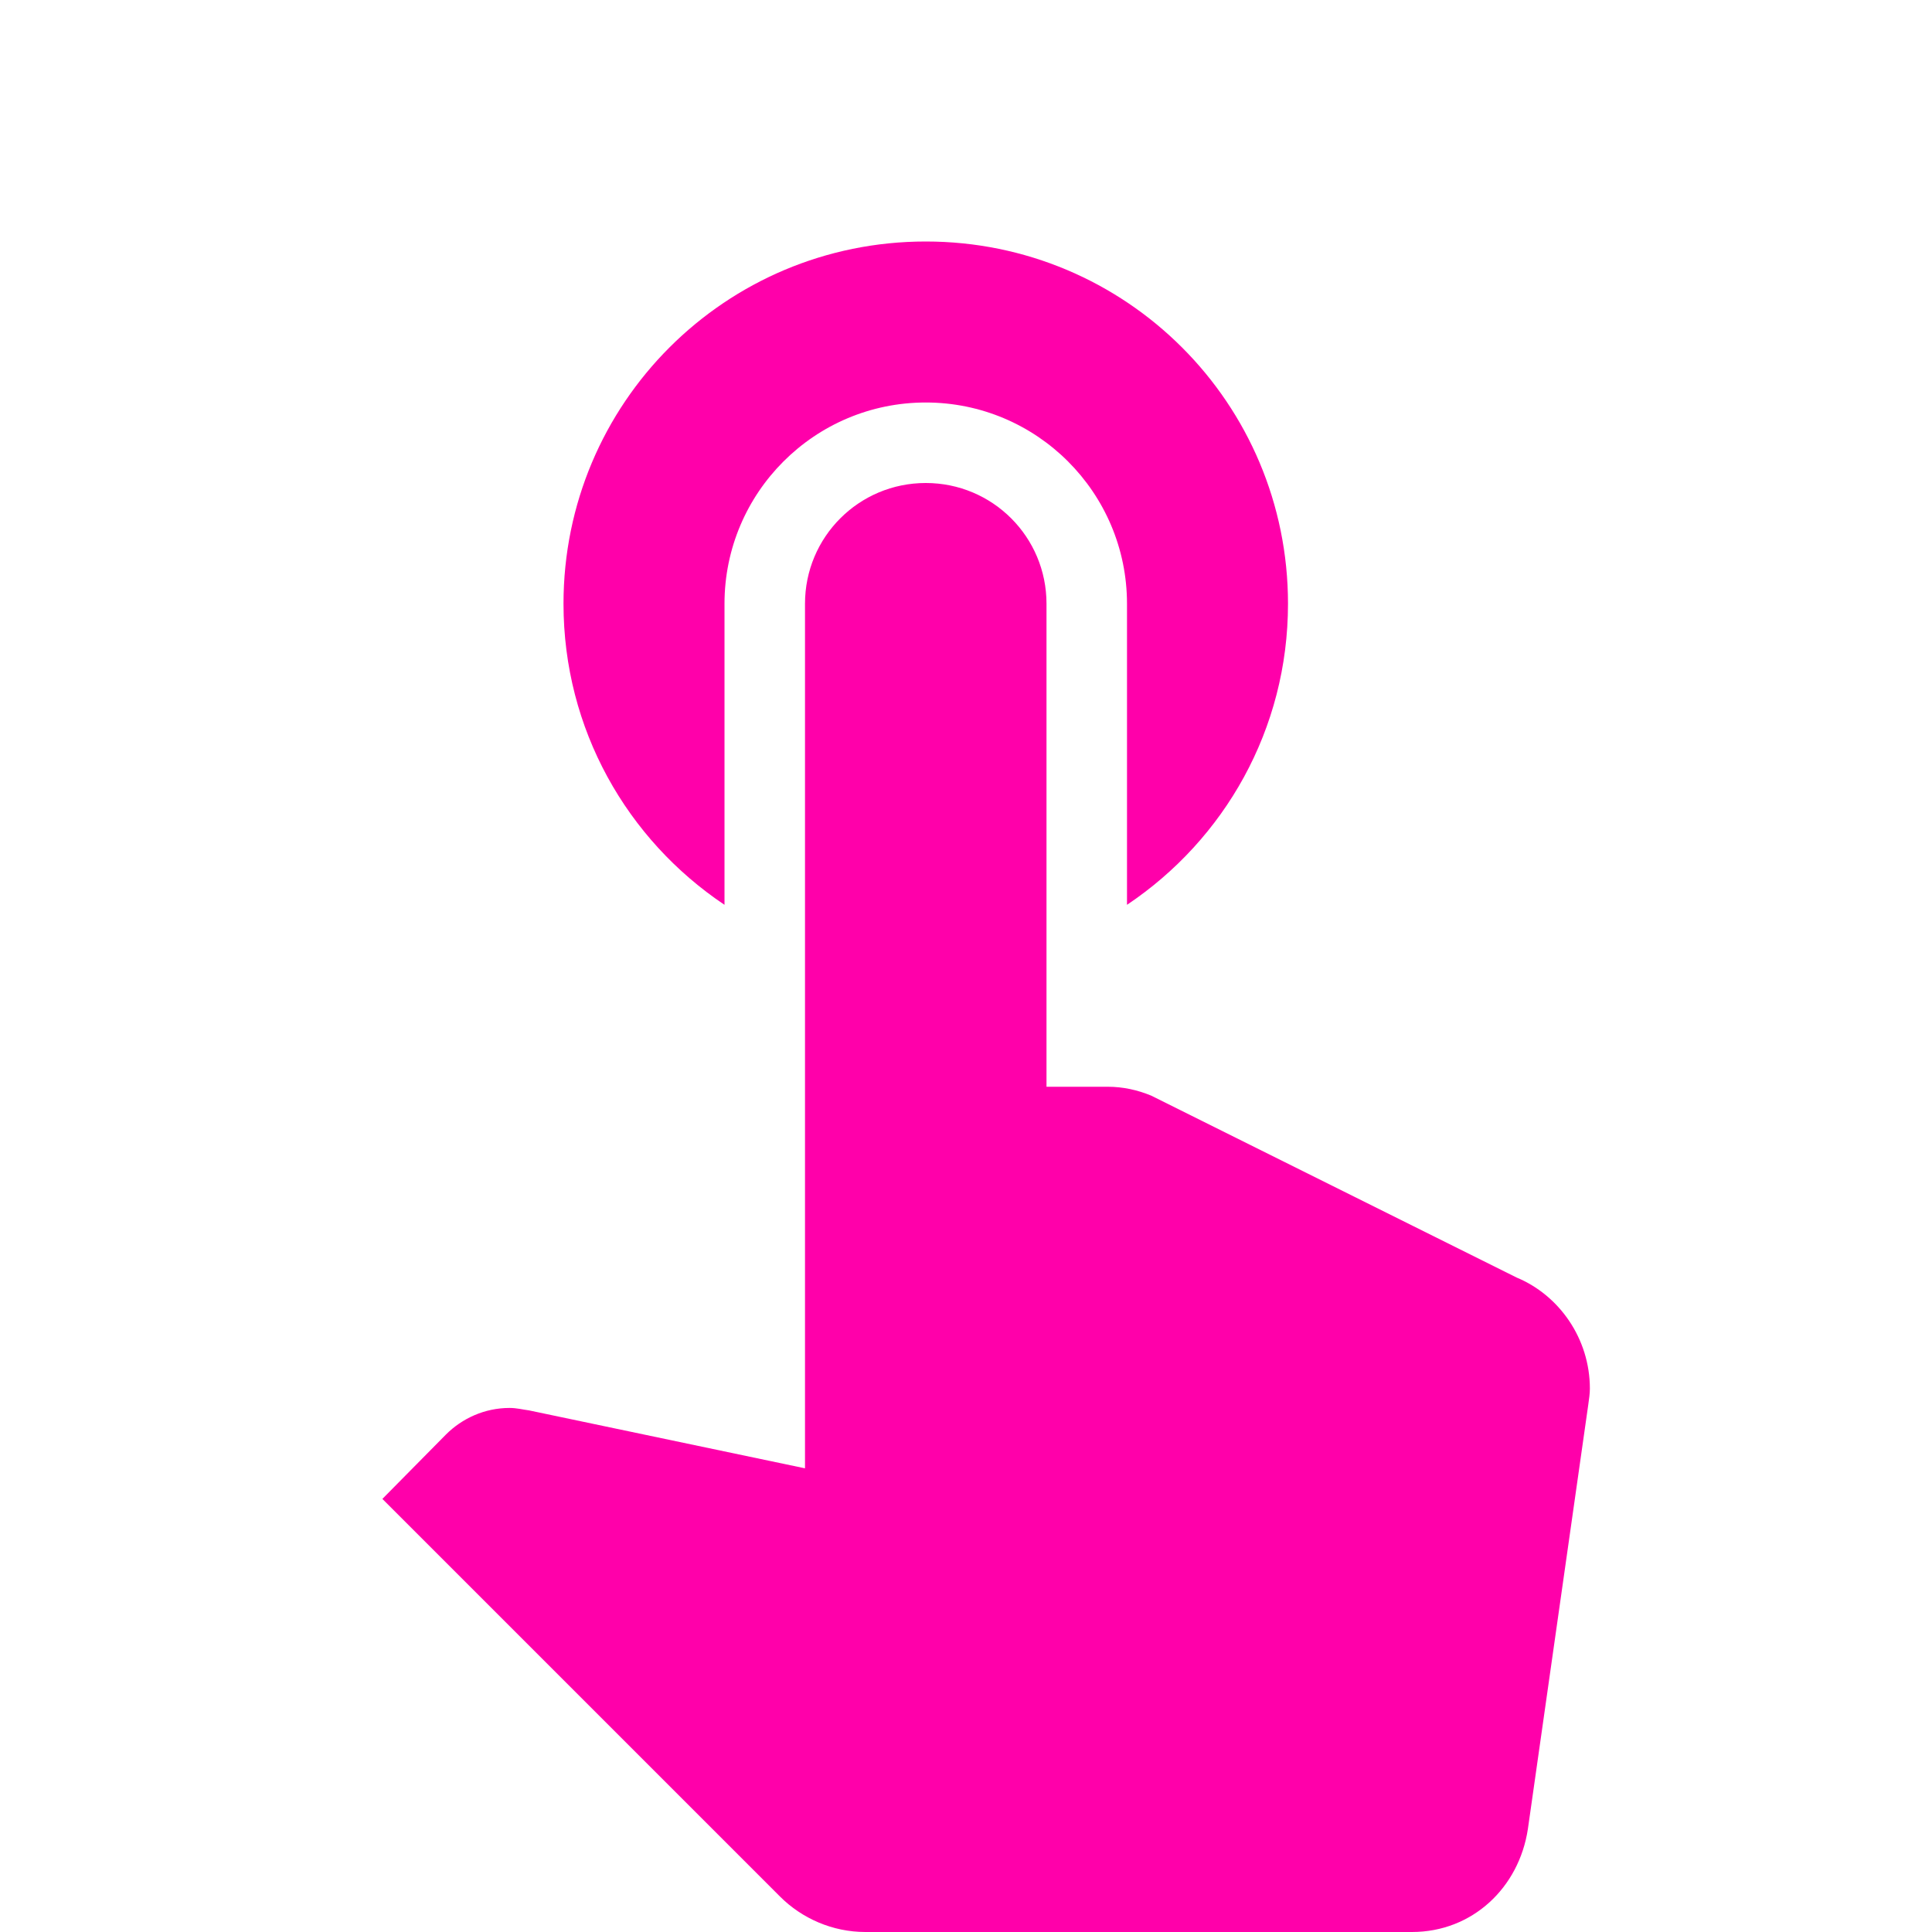
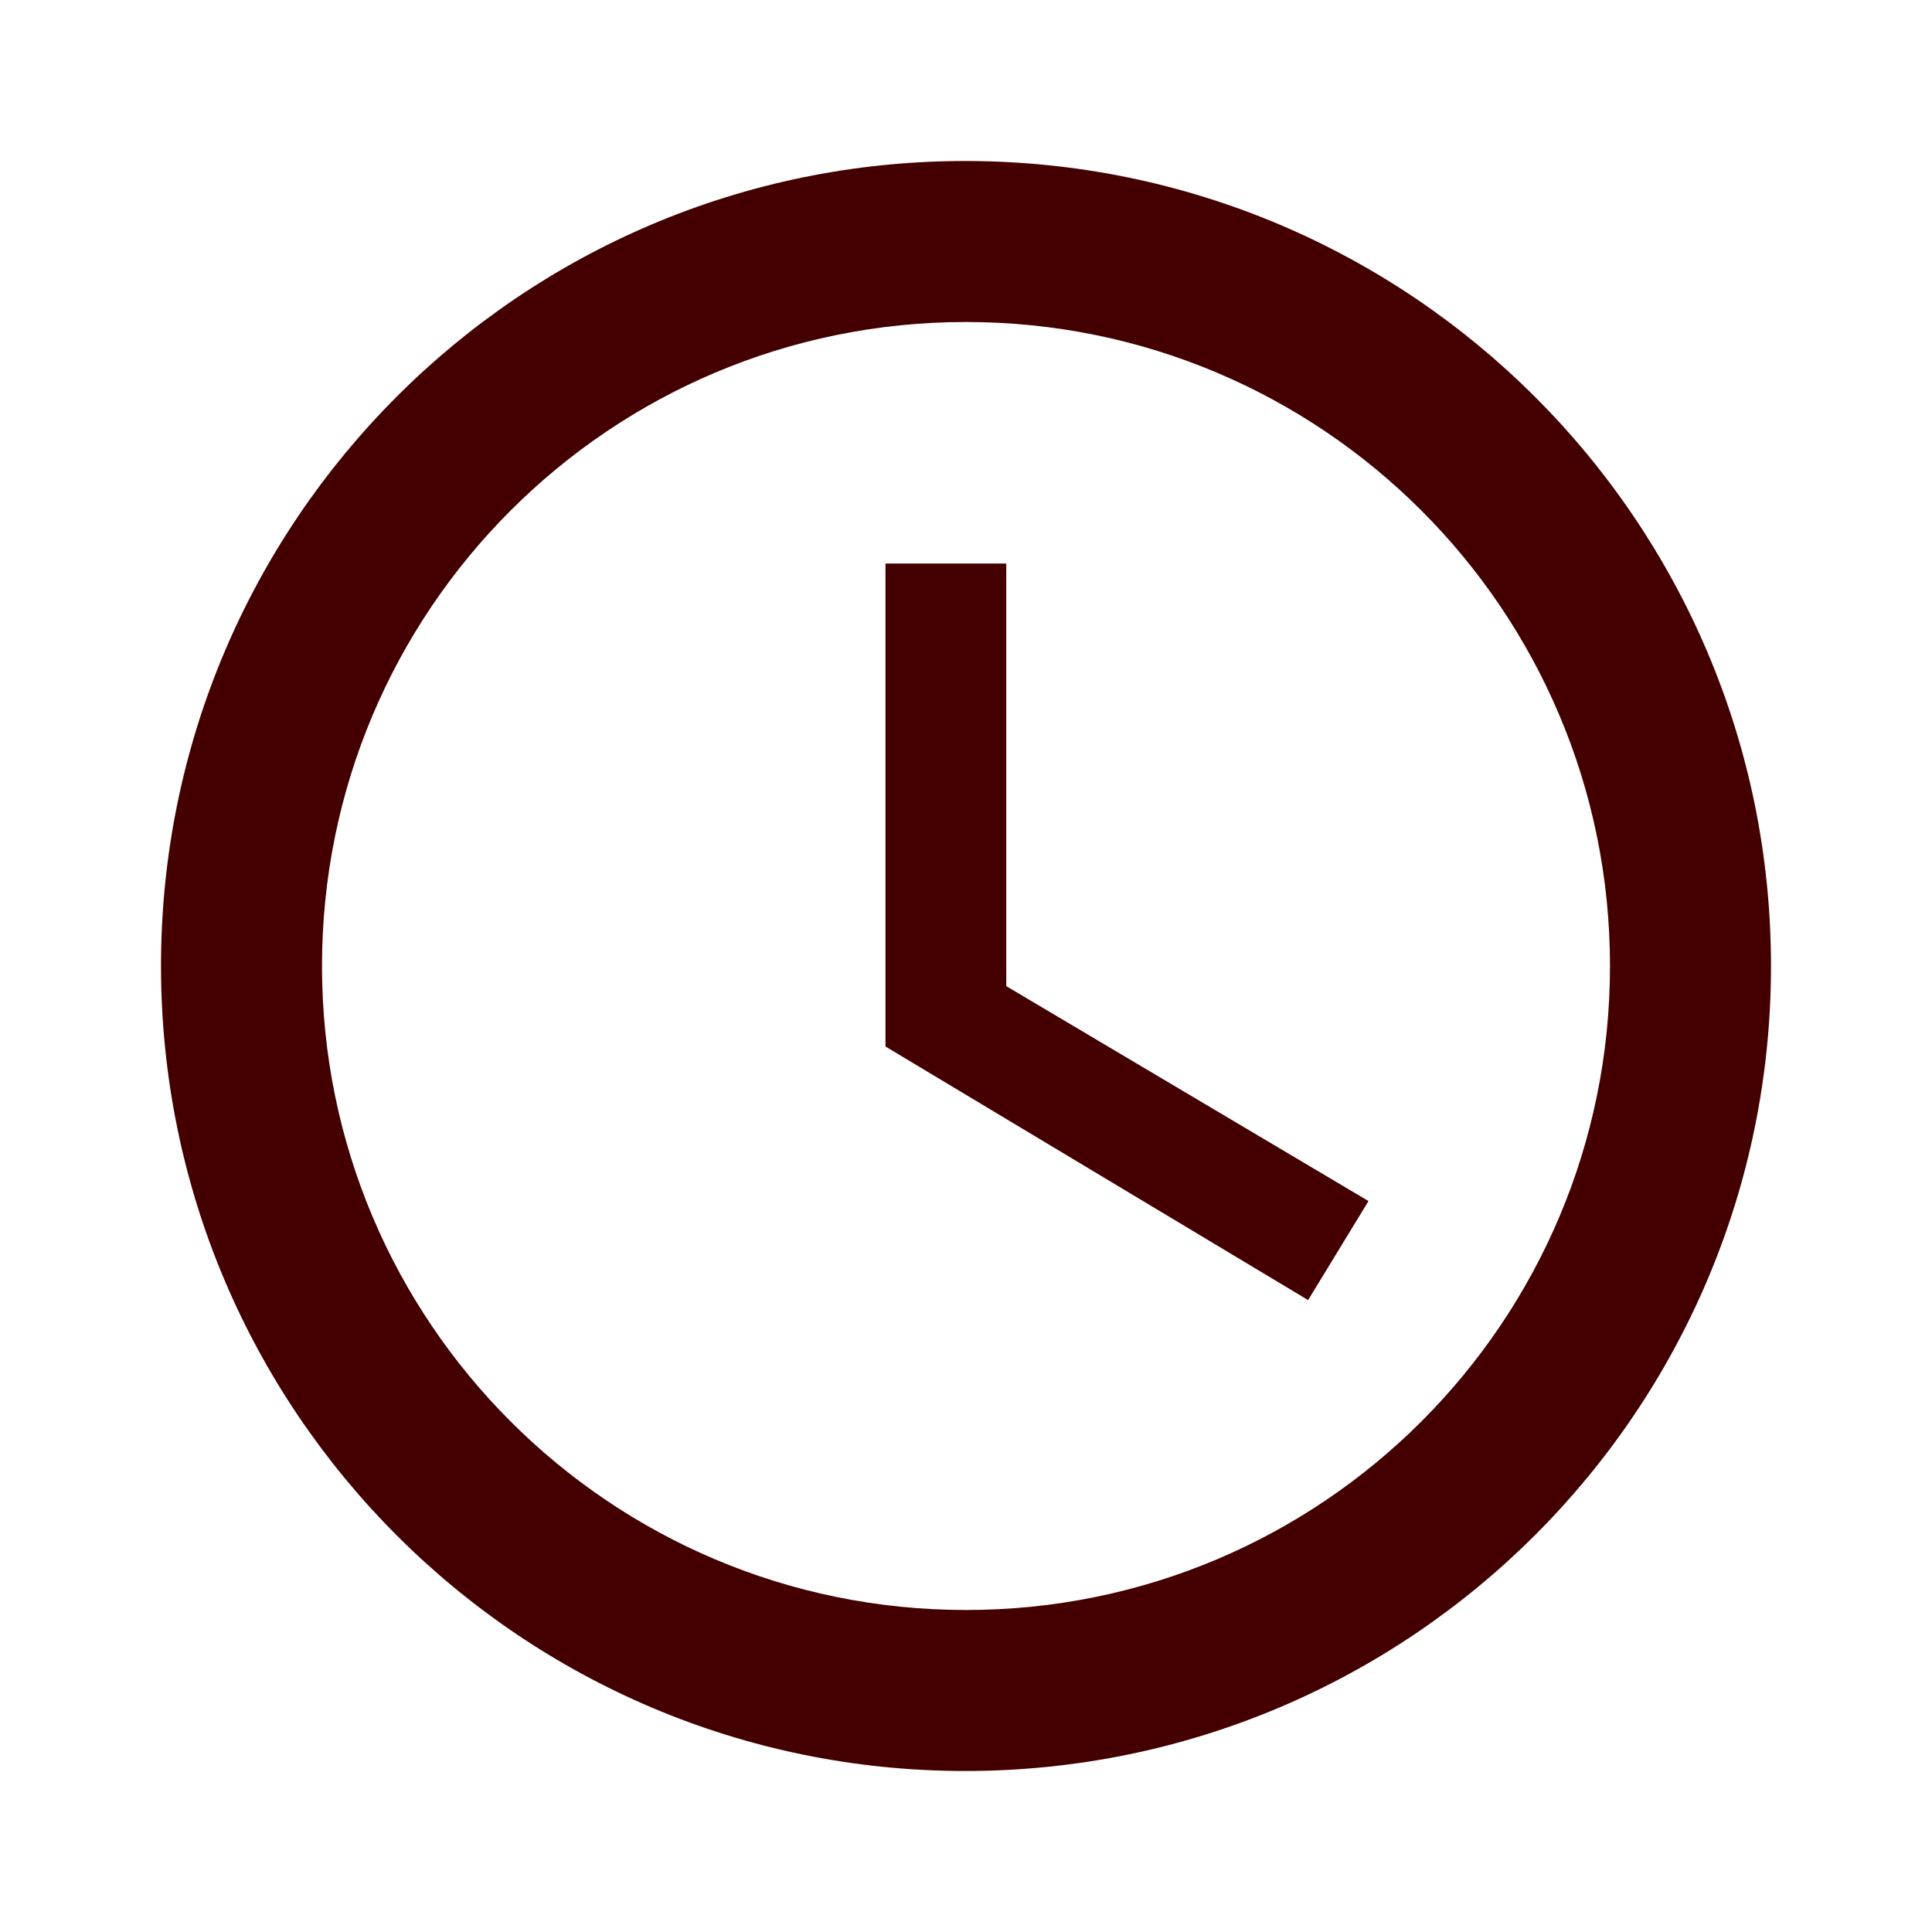
- <svg xmlns="http://www.w3.org/2000/svg" xmlns:xlink="http://www.w3.org/1999/xlink" viewBox="0 0 24 24">
-   <defs>
-     <path id="a" d="M0 0h24v24H0V0z" />
-   </defs>
-   <clipPath id="b">
-     <use xlink:href="#a" overflow="visible" />
-   </clipPath>
-   <path d="M9 11.24V7.5C9 6.12 10.12 5 11.5 5S14 6.12 14 7.5v3.74c1.21-.81 2-2.18 2-3.74C16 5.01 13.99 3 11.5 3S7 5.01 7 7.5c0 1.56.79 2.93 2 3.74zm9.84 4.63l-4.54-2.26c-.17-.07-.35-.11-.54-.11H13v-6c0-.83-.67-1.5-1.5-1.5S10 6.67 10 7.5v10.74l-3.43-.72c-.08-.01-.15-.03-.24-.03-.31 0-.59.13-.79.33l-.79.8 4.94 4.94c.27.27.65.44 1.06.44h6.79c.75 0 1.33-.55 1.44-1.28l.75-5.27c.01-.07.02-.14.02-.2 0-.62-.38-1.16-.91-1.38z" clip-path="url(#b)" fill="#f0a" />
+ <svg xmlns="http://www.w3.org/2000/svg" viewBox="0 0 24 24">
+   <path fill="#400" d="M11.99 2C6.47 2 2 6.48 2 12s4.47 10 9.99 10C17.52 22 22 17.52 22 12S17.52 2 11.99 2zM12 20c-4.42 0-8-3.58-8-8s3.58-8 8-8 8 3.58 8 8-3.58 8-8 8z" />
+   <path d="M0 0h24v24H0z" fill="none" />
+   <path fill="#400" d="M12.5 7H11v6l5.25 3.15.75-1.23-4.5-2.67z" />
</svg>
